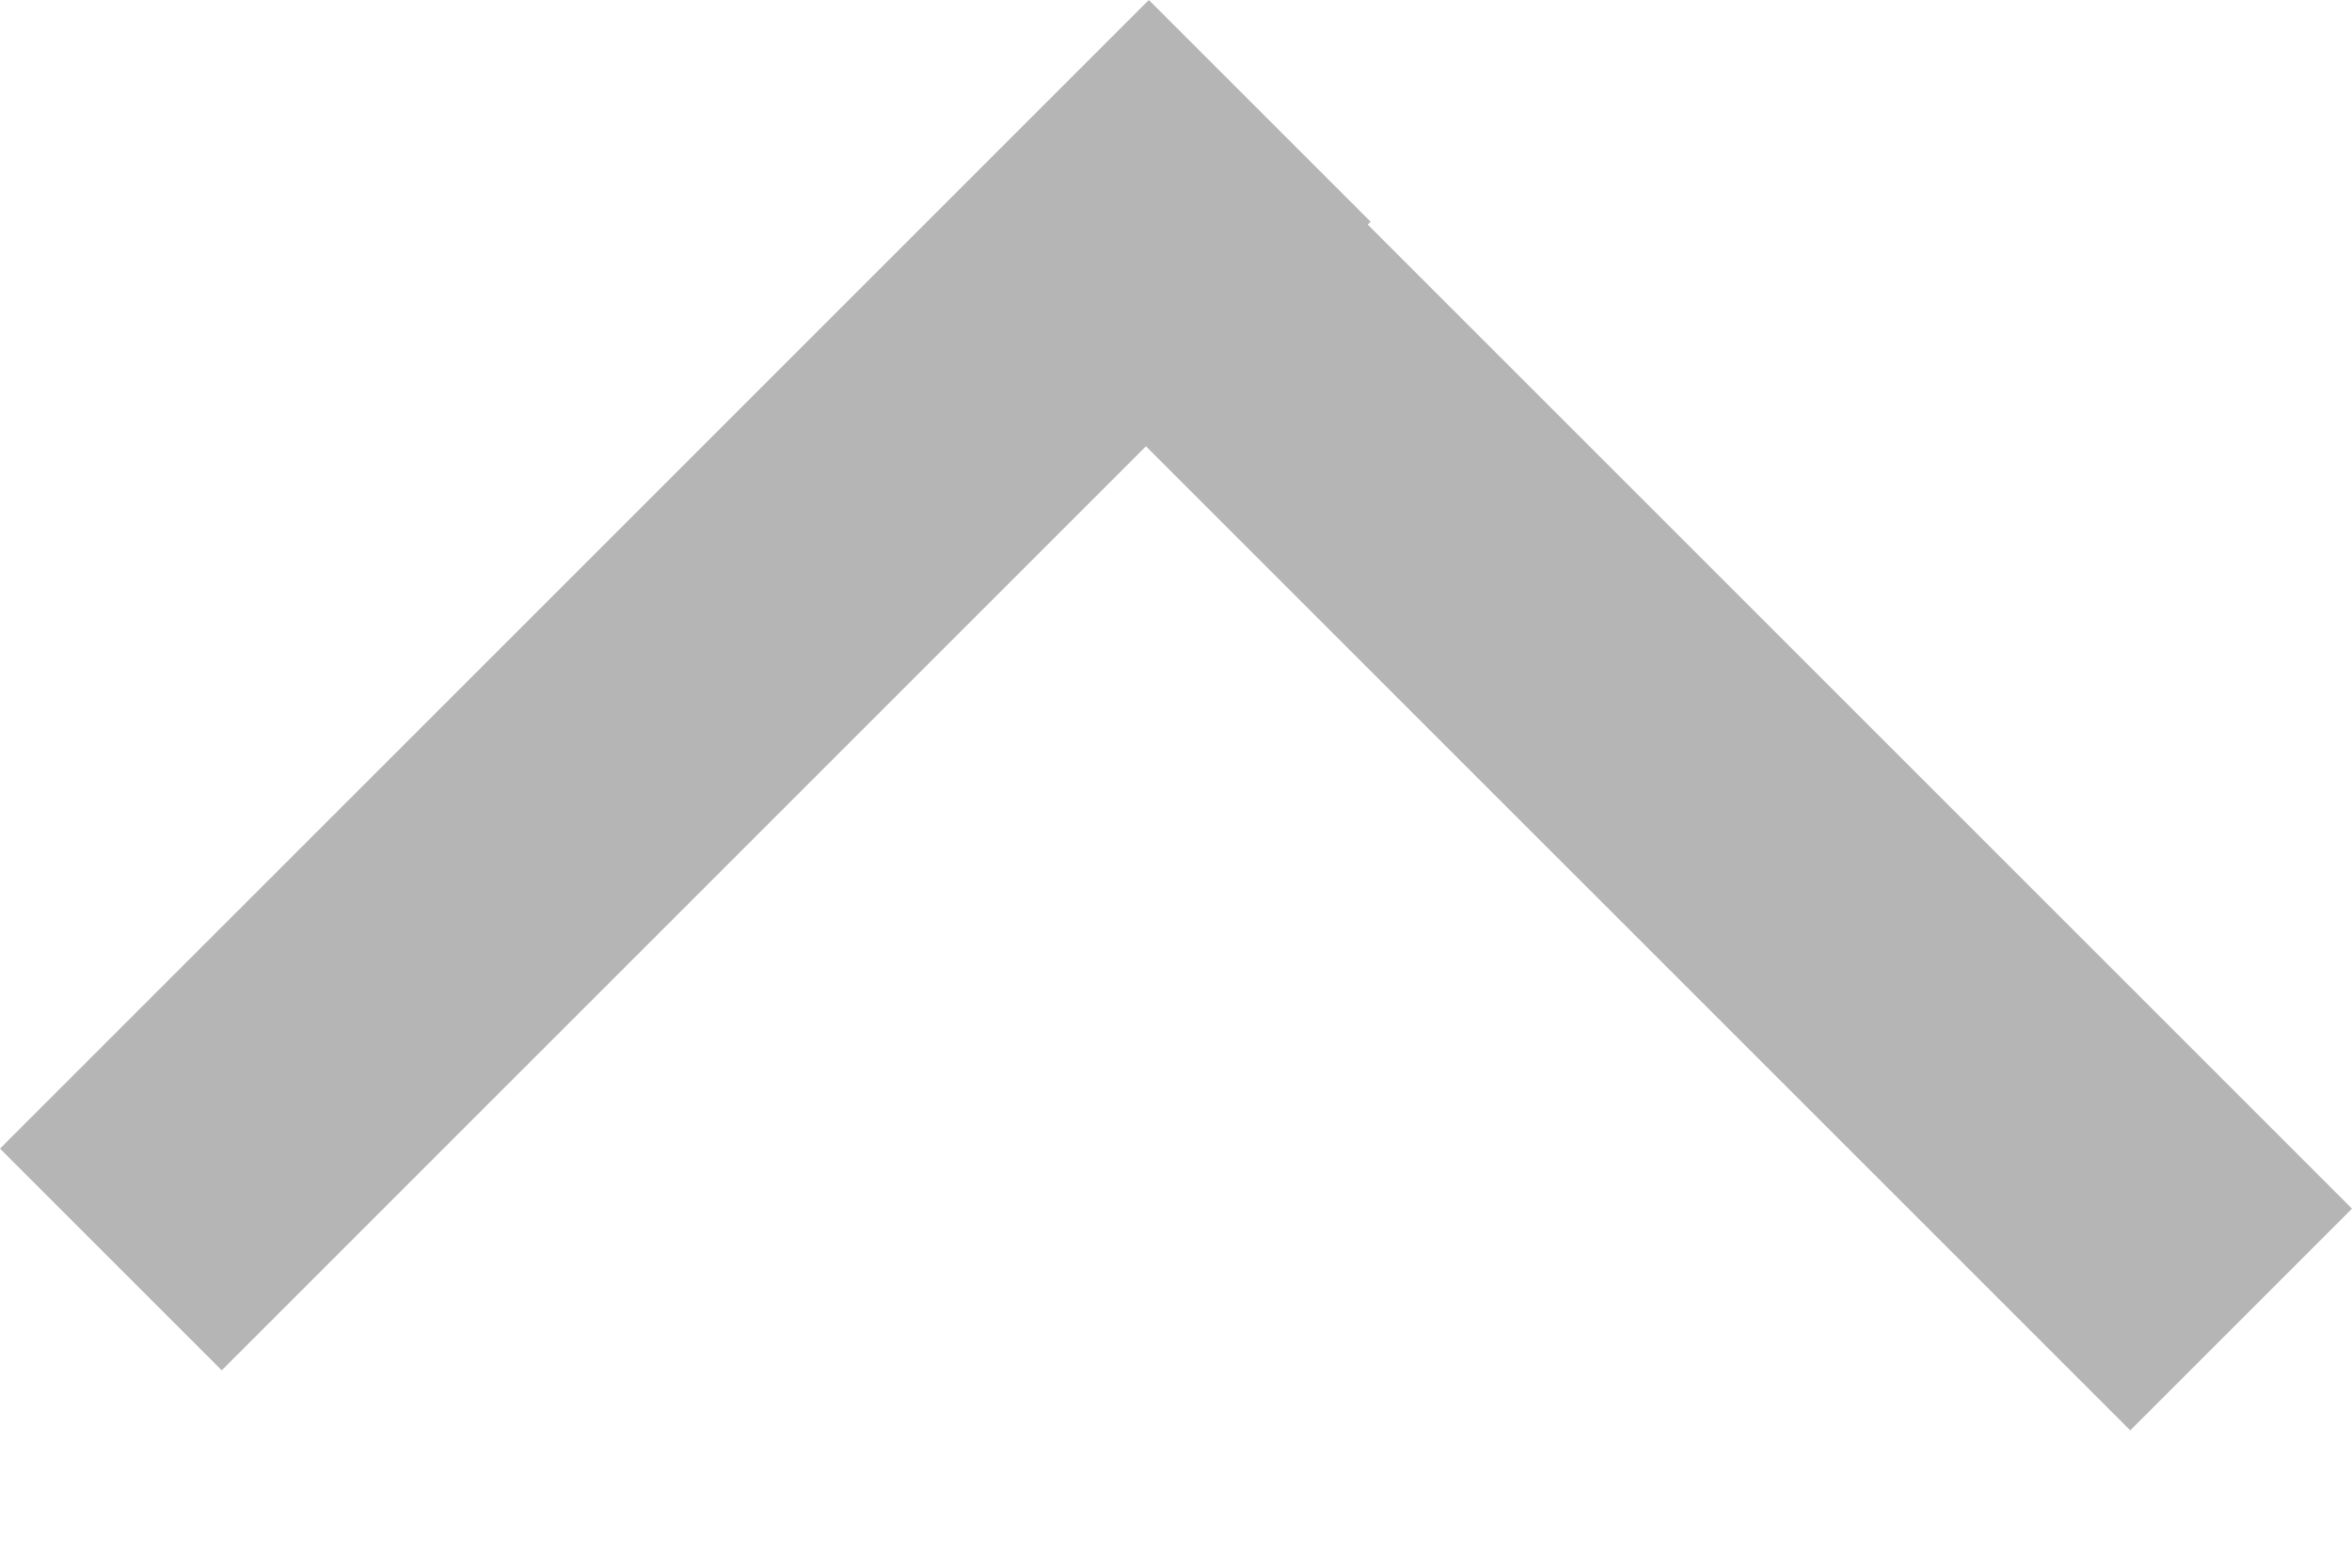
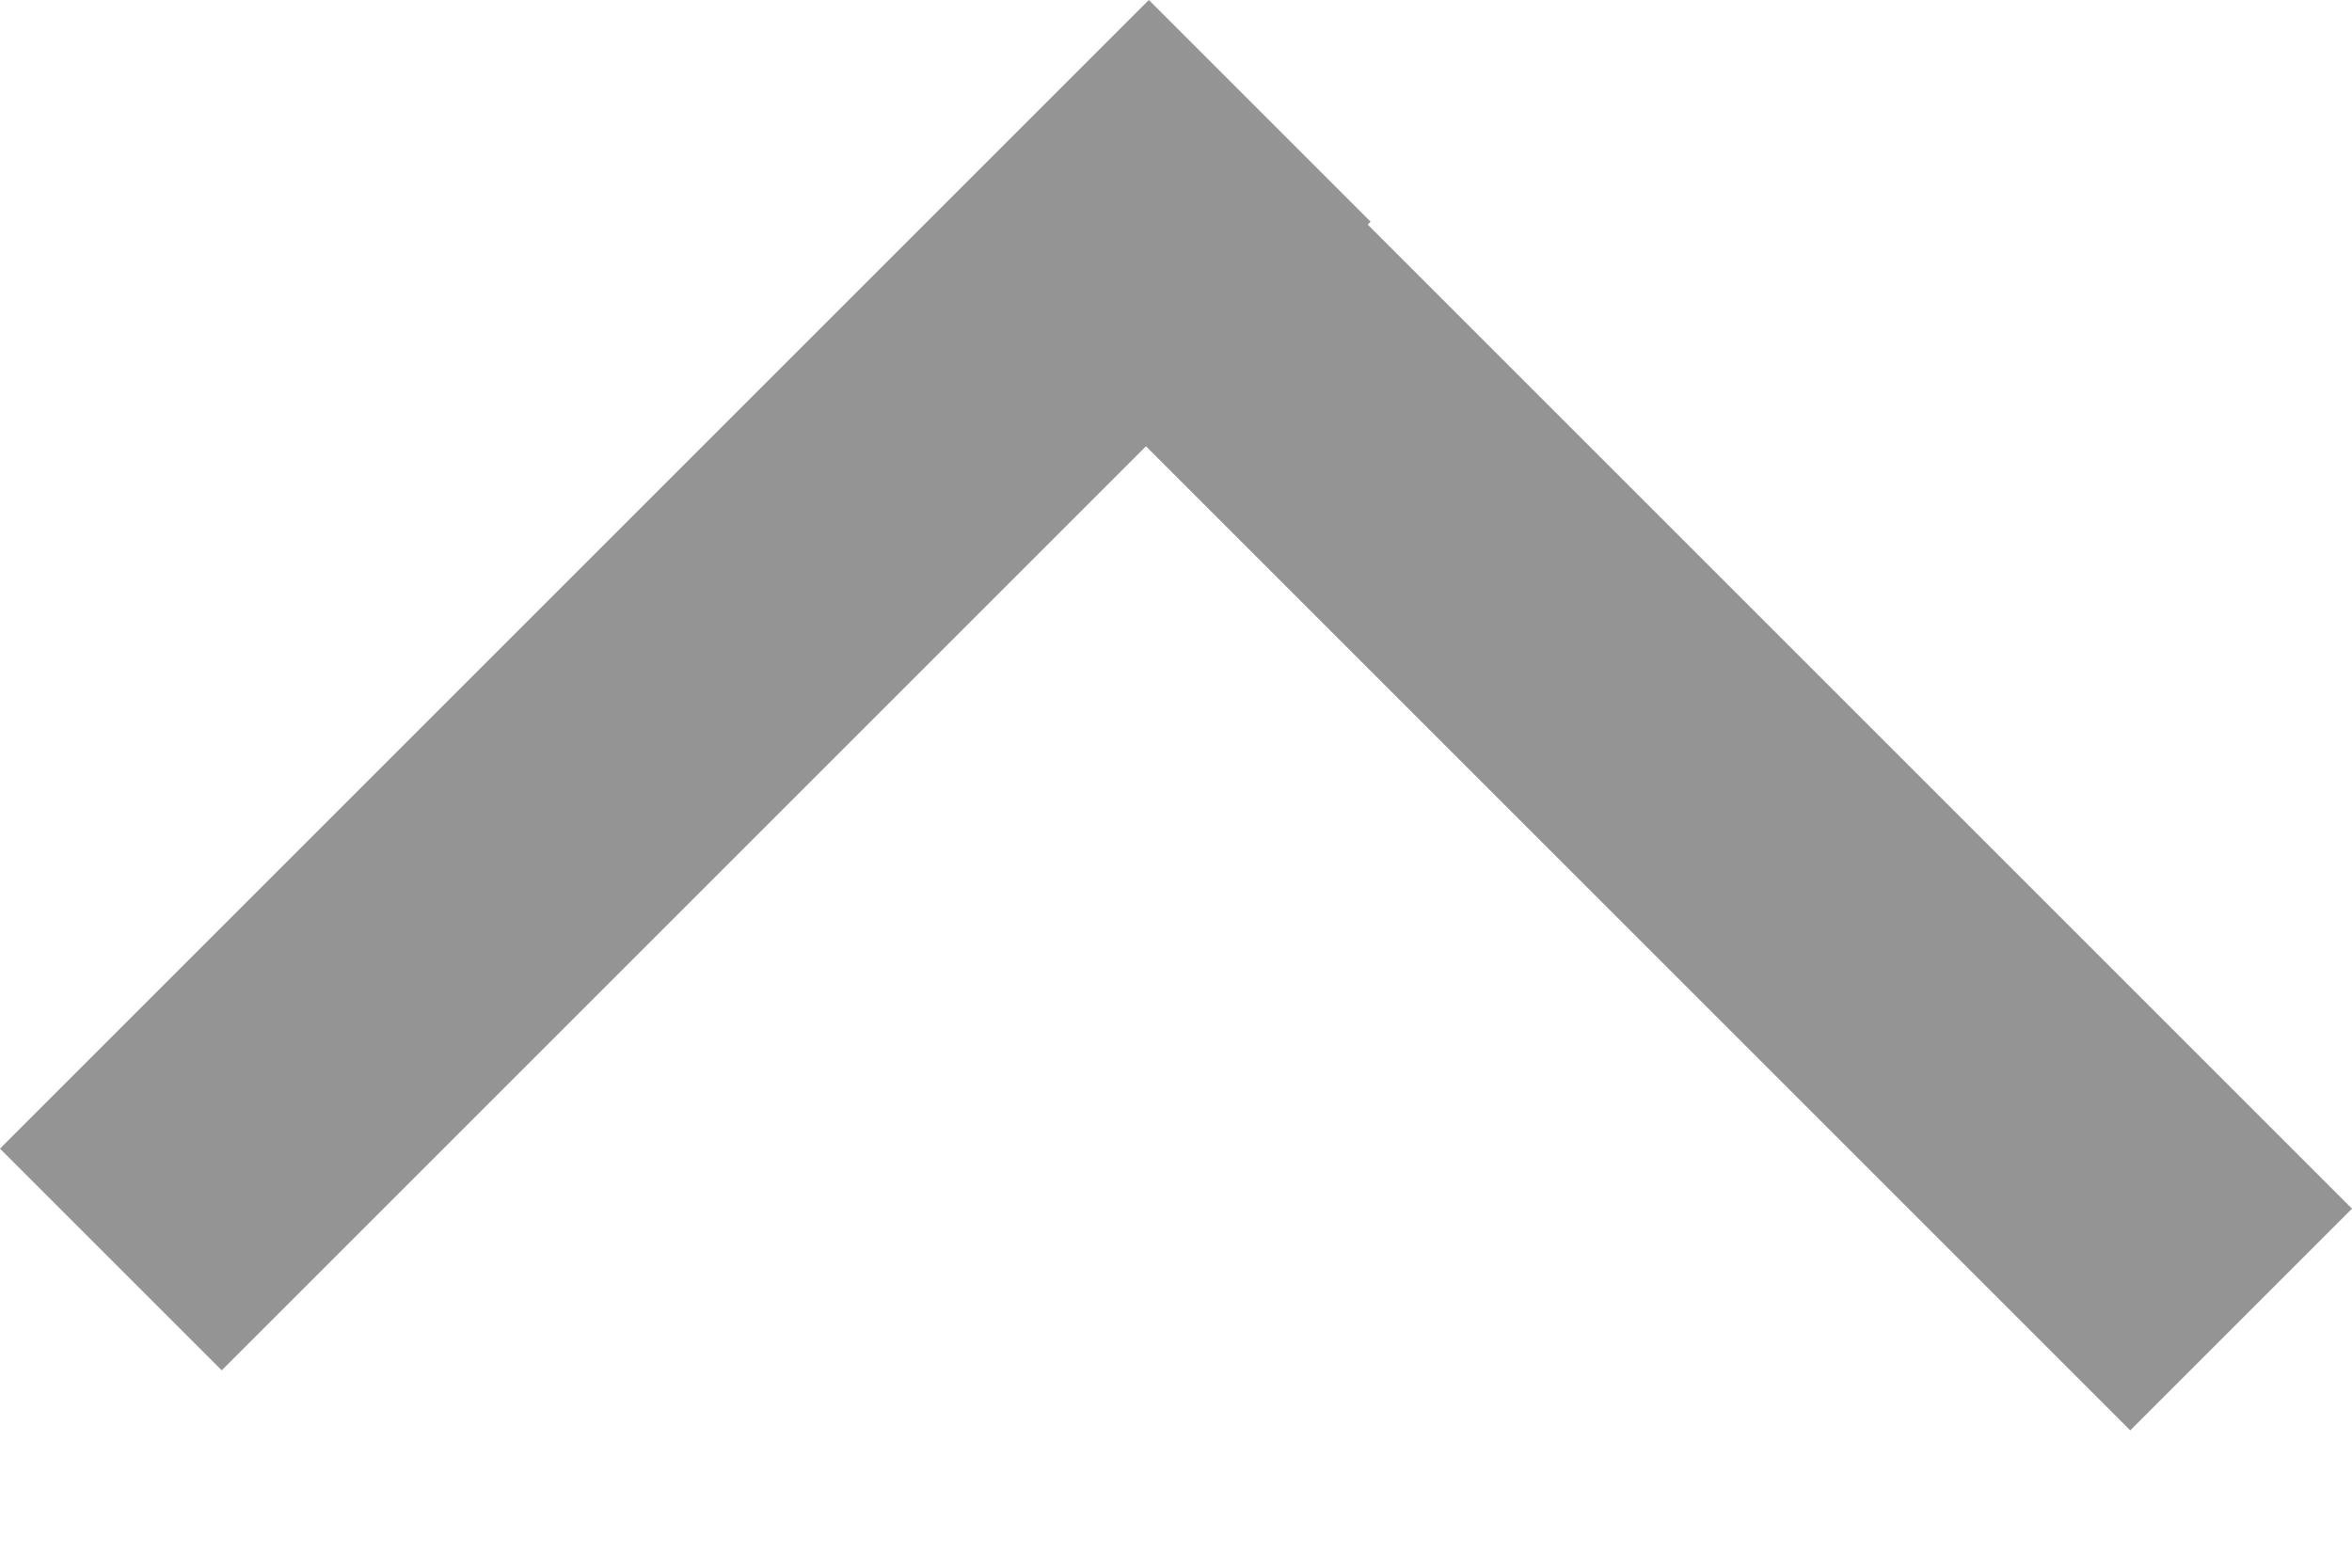
<svg xmlns="http://www.w3.org/2000/svg" width="15" height="10" viewBox="0 0 15 10" fill="none">
-   <line x1="14.293" y1="8.417" x2="6.966" y2="1.09" stroke="#B5B5B5" stroke-width="2" />
-   <line x1="8.034" y1="0.707" x2="0.707" y2="8.034" stroke="#B5B5B5" stroke-width="2" />
+   <line x1="14.293" y1="8.417" x2="6.966" y2="1.09" stroke="#949494" stroke-width="2" />
+   <line x1="8.034" y1="0.707" x2="0.707" y2="8.034" stroke="#949494" stroke-width="2" />
</svg>
